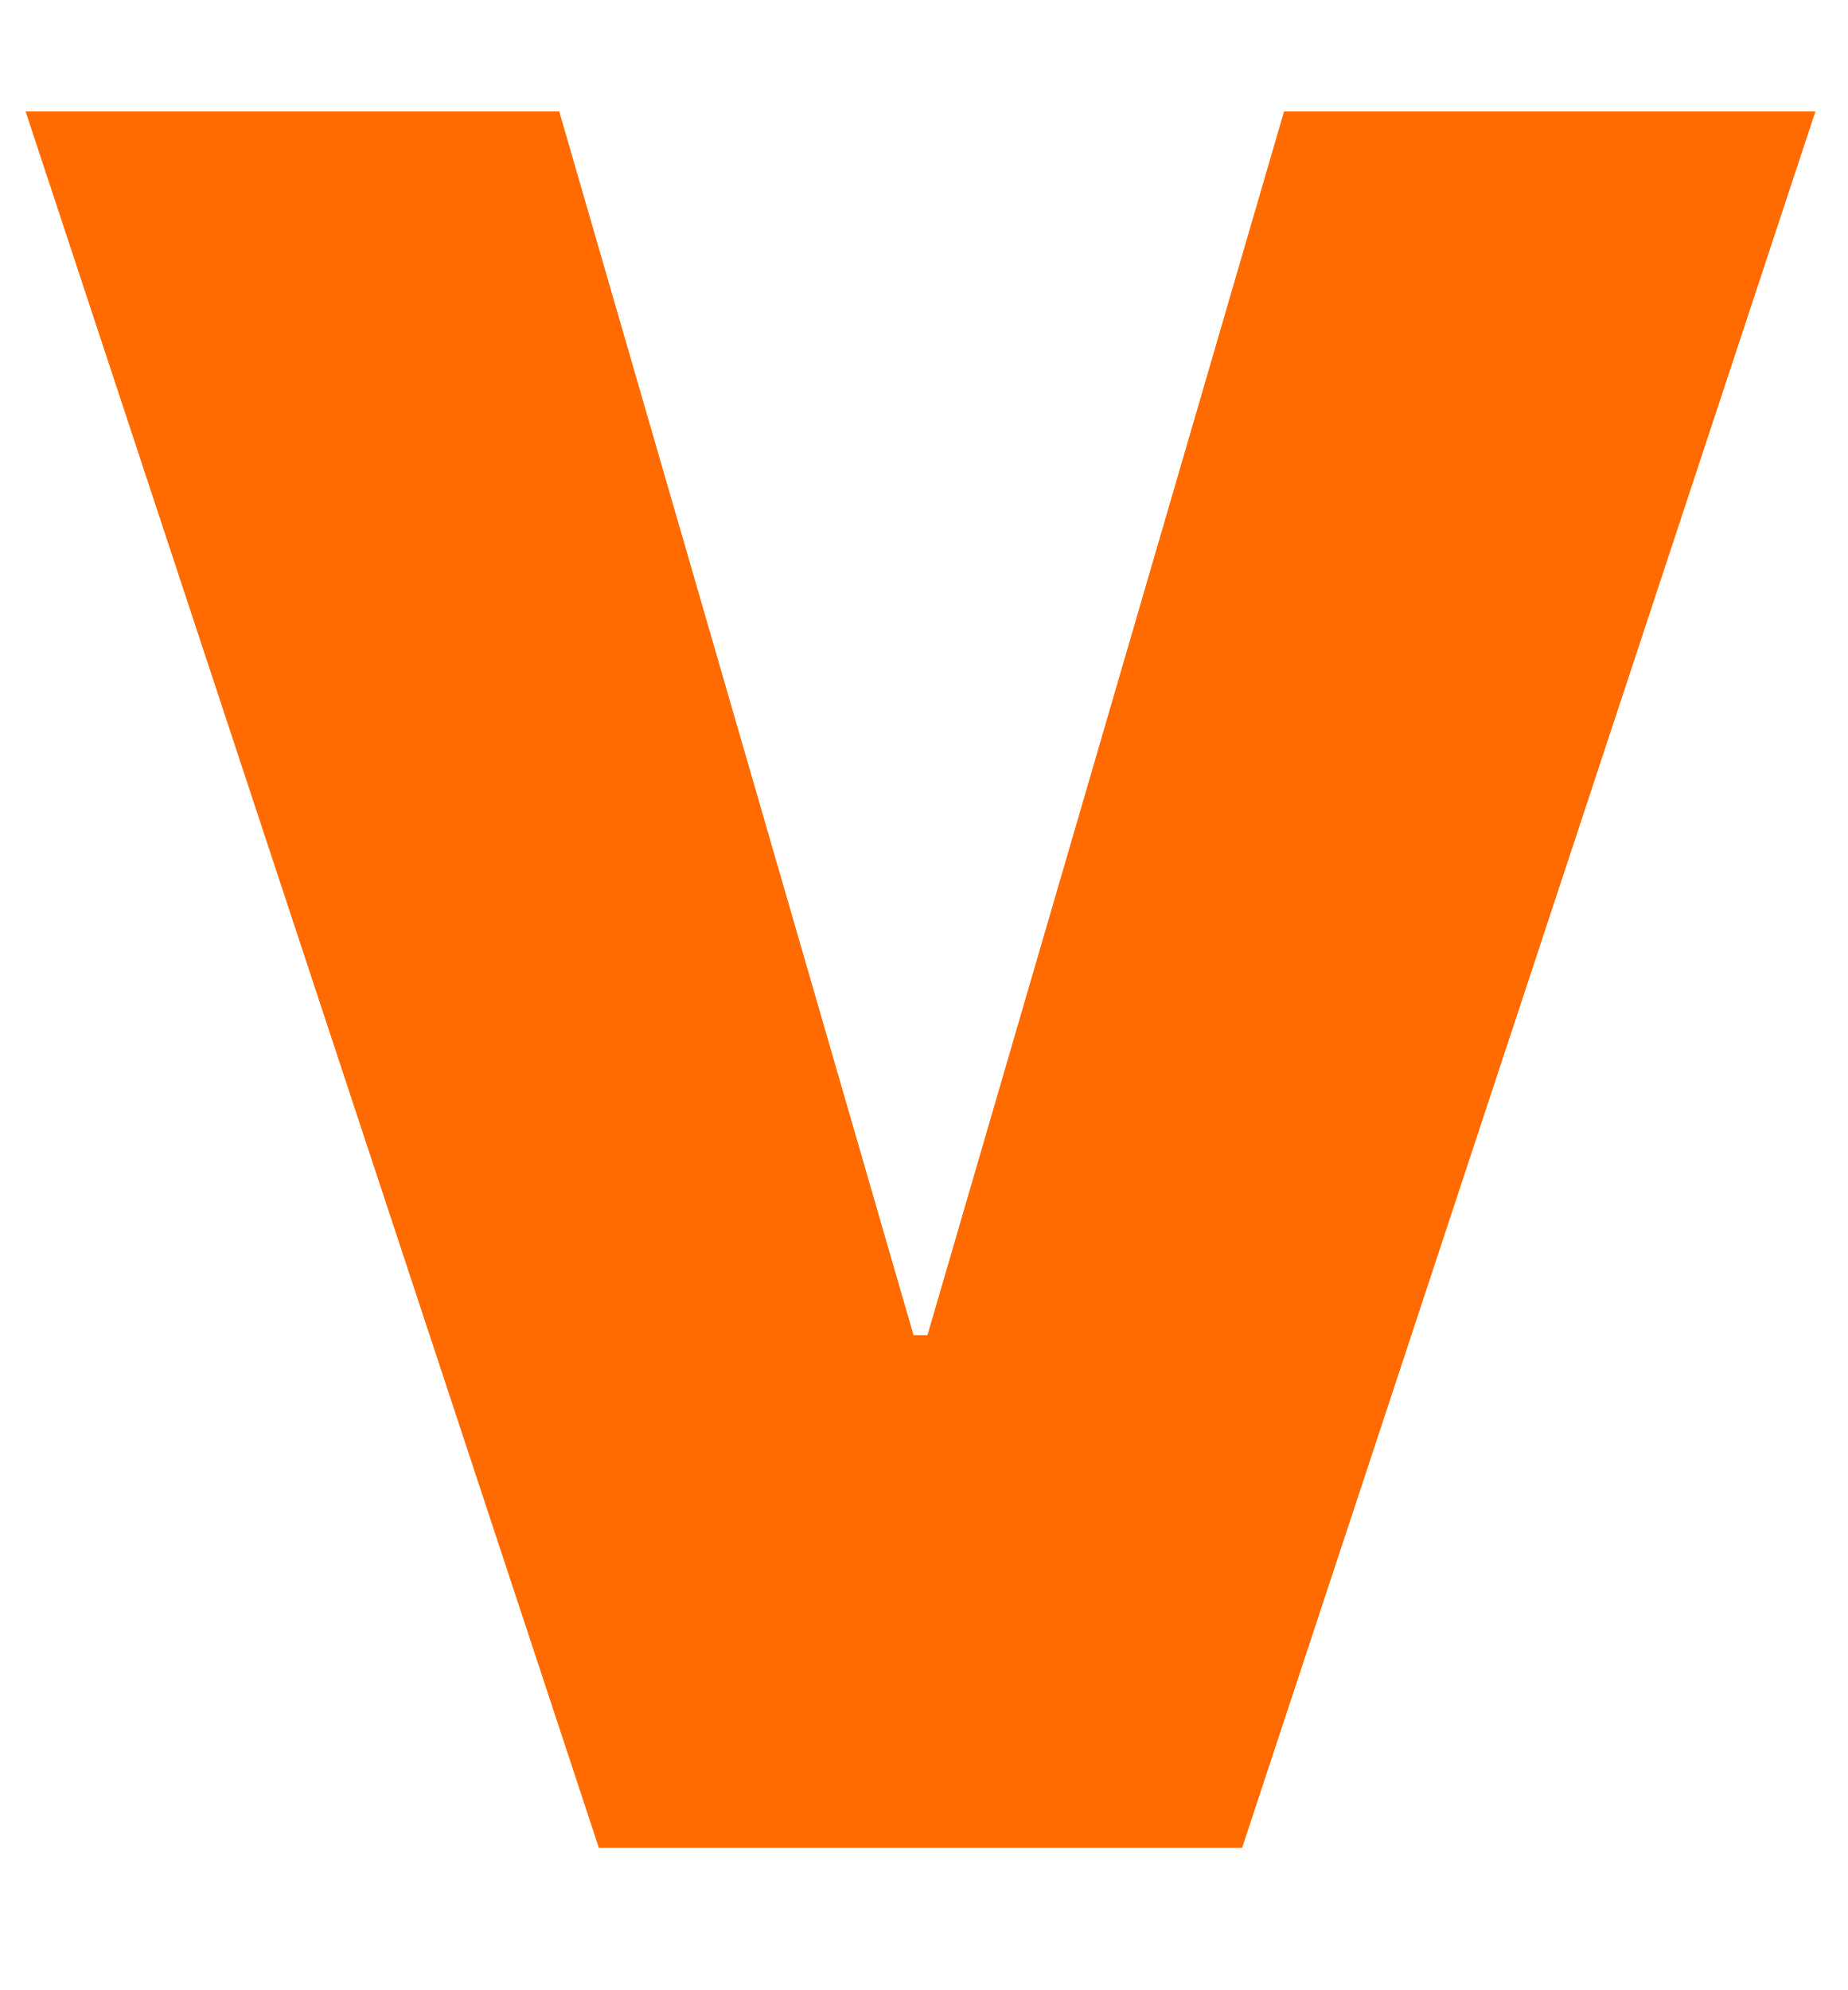
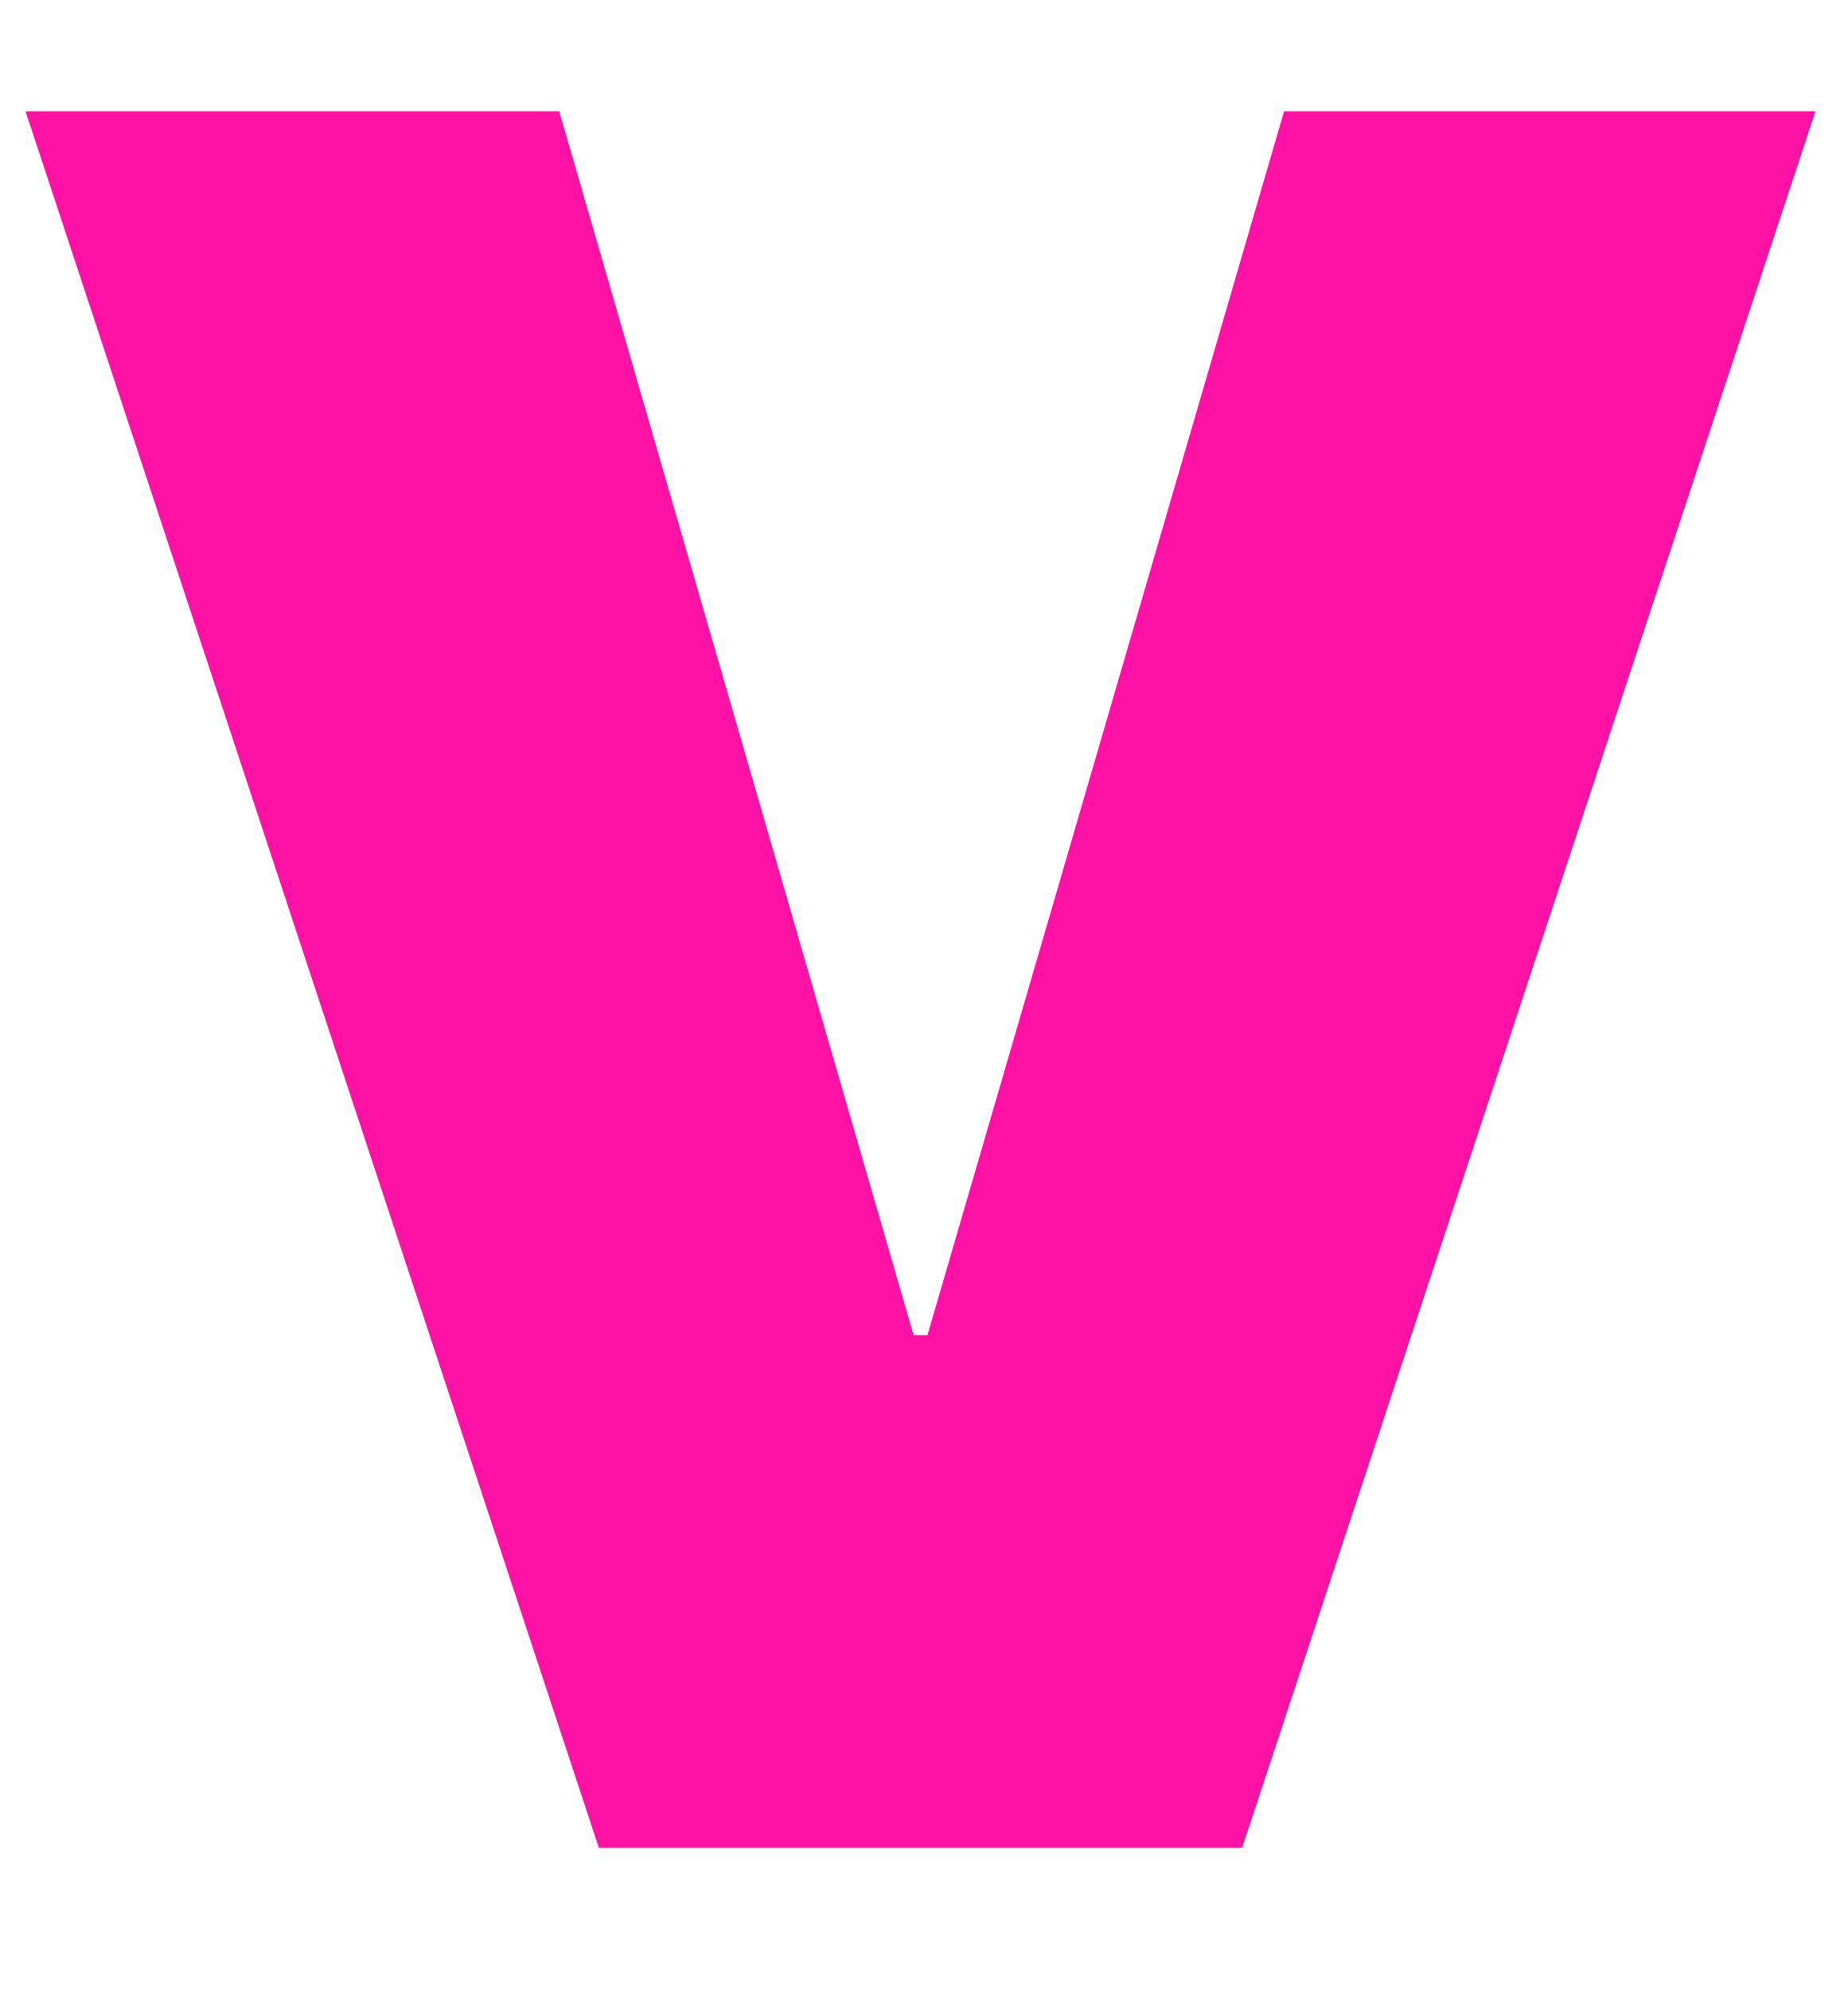
<svg xmlns="http://www.w3.org/2000/svg" width="13" height="14" viewBox="0 0 13 14" fill="none">
  <mask id="mask0_2906_904" style="mask-type:alpha" maskUnits="userSpaceOnUse" x="0" y="0" width="13" height="14">
    <rect width="13" height="14" fill="#D9D9D9" />
  </mask>
  <g mask="url(#mask0_2906_904)">
-     <path d="M3.935 0.784L6.428 9.393H6.526L9.035 0.784H12.774L8.74 13H4.214L0.18 0.784H3.935ZM13.594 13V3.834H16.89V13H13.594ZM15.233 2.899C14.785 2.899 14.403 2.751 14.086 2.456C13.769 2.161 13.61 1.806 13.61 1.39C13.61 0.97 13.769 0.614 14.086 0.325C14.403 0.029 14.785 -0.118 15.233 -0.118C15.682 -0.118 16.064 0.029 16.381 0.325C16.698 0.614 16.857 0.967 16.857 1.382C16.857 1.803 16.698 2.161 16.381 2.456C16.064 2.751 15.682 2.899 15.233 2.899ZM21.006 3.834L22.334 6.687L23.744 3.834H27.023L24.564 8.425L27.138 13H23.892L22.334 10.098L20.841 13H17.546L20.153 8.425L17.71 3.834H21.006ZM30.287 13.148C29.702 13.148 29.183 13.052 28.729 12.861C28.281 12.664 27.931 12.369 27.679 11.975C27.428 11.582 27.302 11.082 27.302 10.475C27.302 9.972 27.387 9.543 27.556 9.188C27.726 8.832 27.964 8.543 28.27 8.318C28.576 8.089 28.931 7.914 29.335 7.794C29.745 7.668 30.188 7.589 30.664 7.556C31.178 7.518 31.587 7.471 31.894 7.417C32.205 7.362 32.429 7.283 32.566 7.179C32.708 7.069 32.779 6.927 32.779 6.752V6.72C32.779 6.485 32.689 6.304 32.508 6.179C32.328 6.047 32.096 5.982 31.812 5.982C31.495 5.982 31.238 6.05 31.041 6.187C30.844 6.323 30.724 6.534 30.68 6.818H27.663C27.701 6.261 27.876 5.747 28.188 5.277C28.505 4.807 28.967 4.429 29.573 4.145C30.186 3.861 30.948 3.719 31.861 3.719C32.511 3.719 33.096 3.795 33.615 3.948C34.135 4.101 34.577 4.315 34.944 4.588C35.31 4.861 35.589 5.181 35.78 5.547C35.977 5.908 36.075 6.299 36.075 6.72V13H32.992V11.705H32.927C32.741 12.049 32.517 12.328 32.254 12.541C31.997 12.749 31.705 12.902 31.377 13C31.049 13.098 30.686 13.148 30.287 13.148ZM31.352 11.065C31.604 11.065 31.839 11.013 32.058 10.909C32.282 10.805 32.462 10.658 32.599 10.467C32.741 10.27 32.812 10.032 32.812 9.753V8.999C32.724 9.032 32.632 9.065 32.533 9.097C32.435 9.13 32.328 9.16 32.213 9.188C32.104 9.215 31.989 9.239 31.869 9.261C31.754 9.283 31.631 9.305 31.5 9.327C31.243 9.365 31.033 9.431 30.869 9.524C30.71 9.611 30.593 9.72 30.516 9.852C30.44 9.977 30.401 10.12 30.401 10.278C30.401 10.535 30.489 10.732 30.664 10.868C30.844 10.999 31.074 11.065 31.352 11.065ZM40.65 7.851V13H37.354V3.834H40.617V5.588H40.683C40.885 5.003 41.216 4.547 41.675 4.219C42.139 3.886 42.711 3.719 43.388 3.719C44.039 3.719 44.602 3.866 45.077 4.162C45.558 4.457 45.93 4.864 46.192 5.383C46.455 5.903 46.586 6.496 46.586 7.162V13H43.29V7.851C43.29 7.397 43.175 7.042 42.946 6.785C42.716 6.523 42.394 6.392 41.978 6.392C41.71 6.392 41.475 6.452 41.273 6.572C41.076 6.687 40.923 6.854 40.814 7.072C40.705 7.285 40.65 7.545 40.65 7.851Z" fill="#FF6B00" />
+     <path d="M3.935 0.784L6.428 9.393H6.526L9.035 0.784H12.774L8.74 13H4.214L0.18 0.784H3.935ZM13.594 13V3.834H16.89V13H13.594ZM15.233 2.899C14.785 2.899 14.403 2.751 14.086 2.456C13.769 2.161 13.61 1.806 13.61 1.39C13.61 0.97 13.769 0.614 14.086 0.325C14.403 0.029 14.785 -0.118 15.233 -0.118C15.682 -0.118 16.064 0.029 16.381 0.325C16.698 0.614 16.857 0.967 16.857 1.382C16.857 1.803 16.698 2.161 16.381 2.456C16.064 2.751 15.682 2.899 15.233 2.899ZM21.006 3.834L22.334 6.687L23.744 3.834H27.023L24.564 8.425L27.138 13H23.892L22.334 10.098L20.841 13H17.546L20.153 8.425L17.71 3.834H21.006ZM30.287 13.148C29.702 13.148 29.183 13.052 28.729 12.861C28.281 12.664 27.931 12.369 27.679 11.975C27.428 11.582 27.302 11.082 27.302 10.475C27.302 9.972 27.387 9.543 27.556 9.188C27.726 8.832 27.964 8.543 28.27 8.318C28.576 8.089 28.931 7.914 29.335 7.794C29.745 7.668 30.188 7.589 30.664 7.556C31.178 7.518 31.587 7.471 31.894 7.417C32.205 7.362 32.429 7.283 32.566 7.179C32.708 7.069 32.779 6.927 32.779 6.752V6.72C32.779 6.485 32.689 6.304 32.508 6.179C32.328 6.047 32.096 5.982 31.812 5.982C31.495 5.982 31.238 6.05 31.041 6.187C30.844 6.323 30.724 6.534 30.68 6.818H27.663C27.701 6.261 27.876 5.747 28.188 5.277C28.505 4.807 28.967 4.429 29.573 4.145C30.186 3.861 30.948 3.719 31.861 3.719C32.511 3.719 33.096 3.795 33.615 3.948C34.135 4.101 34.577 4.315 34.944 4.588C35.31 4.861 35.589 5.181 35.78 5.547C35.977 5.908 36.075 6.299 36.075 6.72V13H32.992V11.705H32.927C32.741 12.049 32.517 12.328 32.254 12.541C31.997 12.749 31.705 12.902 31.377 13C31.049 13.098 30.686 13.148 30.287 13.148ZM31.352 11.065C31.604 11.065 31.839 11.013 32.058 10.909C32.282 10.805 32.462 10.658 32.599 10.467C32.741 10.27 32.812 10.032 32.812 9.753V8.999C32.724 9.032 32.632 9.065 32.533 9.097C32.435 9.13 32.328 9.16 32.213 9.188C32.104 9.215 31.989 9.239 31.869 9.261C31.754 9.283 31.631 9.305 31.5 9.327C31.243 9.365 31.033 9.431 30.869 9.524C30.71 9.611 30.593 9.72 30.516 9.852C30.44 9.977 30.401 10.12 30.401 10.278C30.401 10.535 30.489 10.732 30.664 10.868C30.844 10.999 31.074 11.065 31.352 11.065ZM40.65 7.851V13H37.354V3.834H40.617V5.588H40.683C40.885 5.003 41.216 4.547 41.675 4.219C42.139 3.886 42.711 3.719 43.388 3.719C44.039 3.719 44.602 3.866 45.077 4.162C45.558 4.457 45.93 4.864 46.192 5.383C46.455 5.903 46.586 6.496 46.586 7.162V13H43.29V7.851C43.29 7.397 43.175 7.042 42.946 6.785C42.716 6.523 42.394 6.392 41.978 6.392C41.71 6.392 41.475 6.452 41.273 6.572C41.076 6.687 40.923 6.854 40.814 7.072C40.705 7.285 40.65 7.545 40.65 7.851Z" fill="#fd12a5" />
  </g>
</svg>
